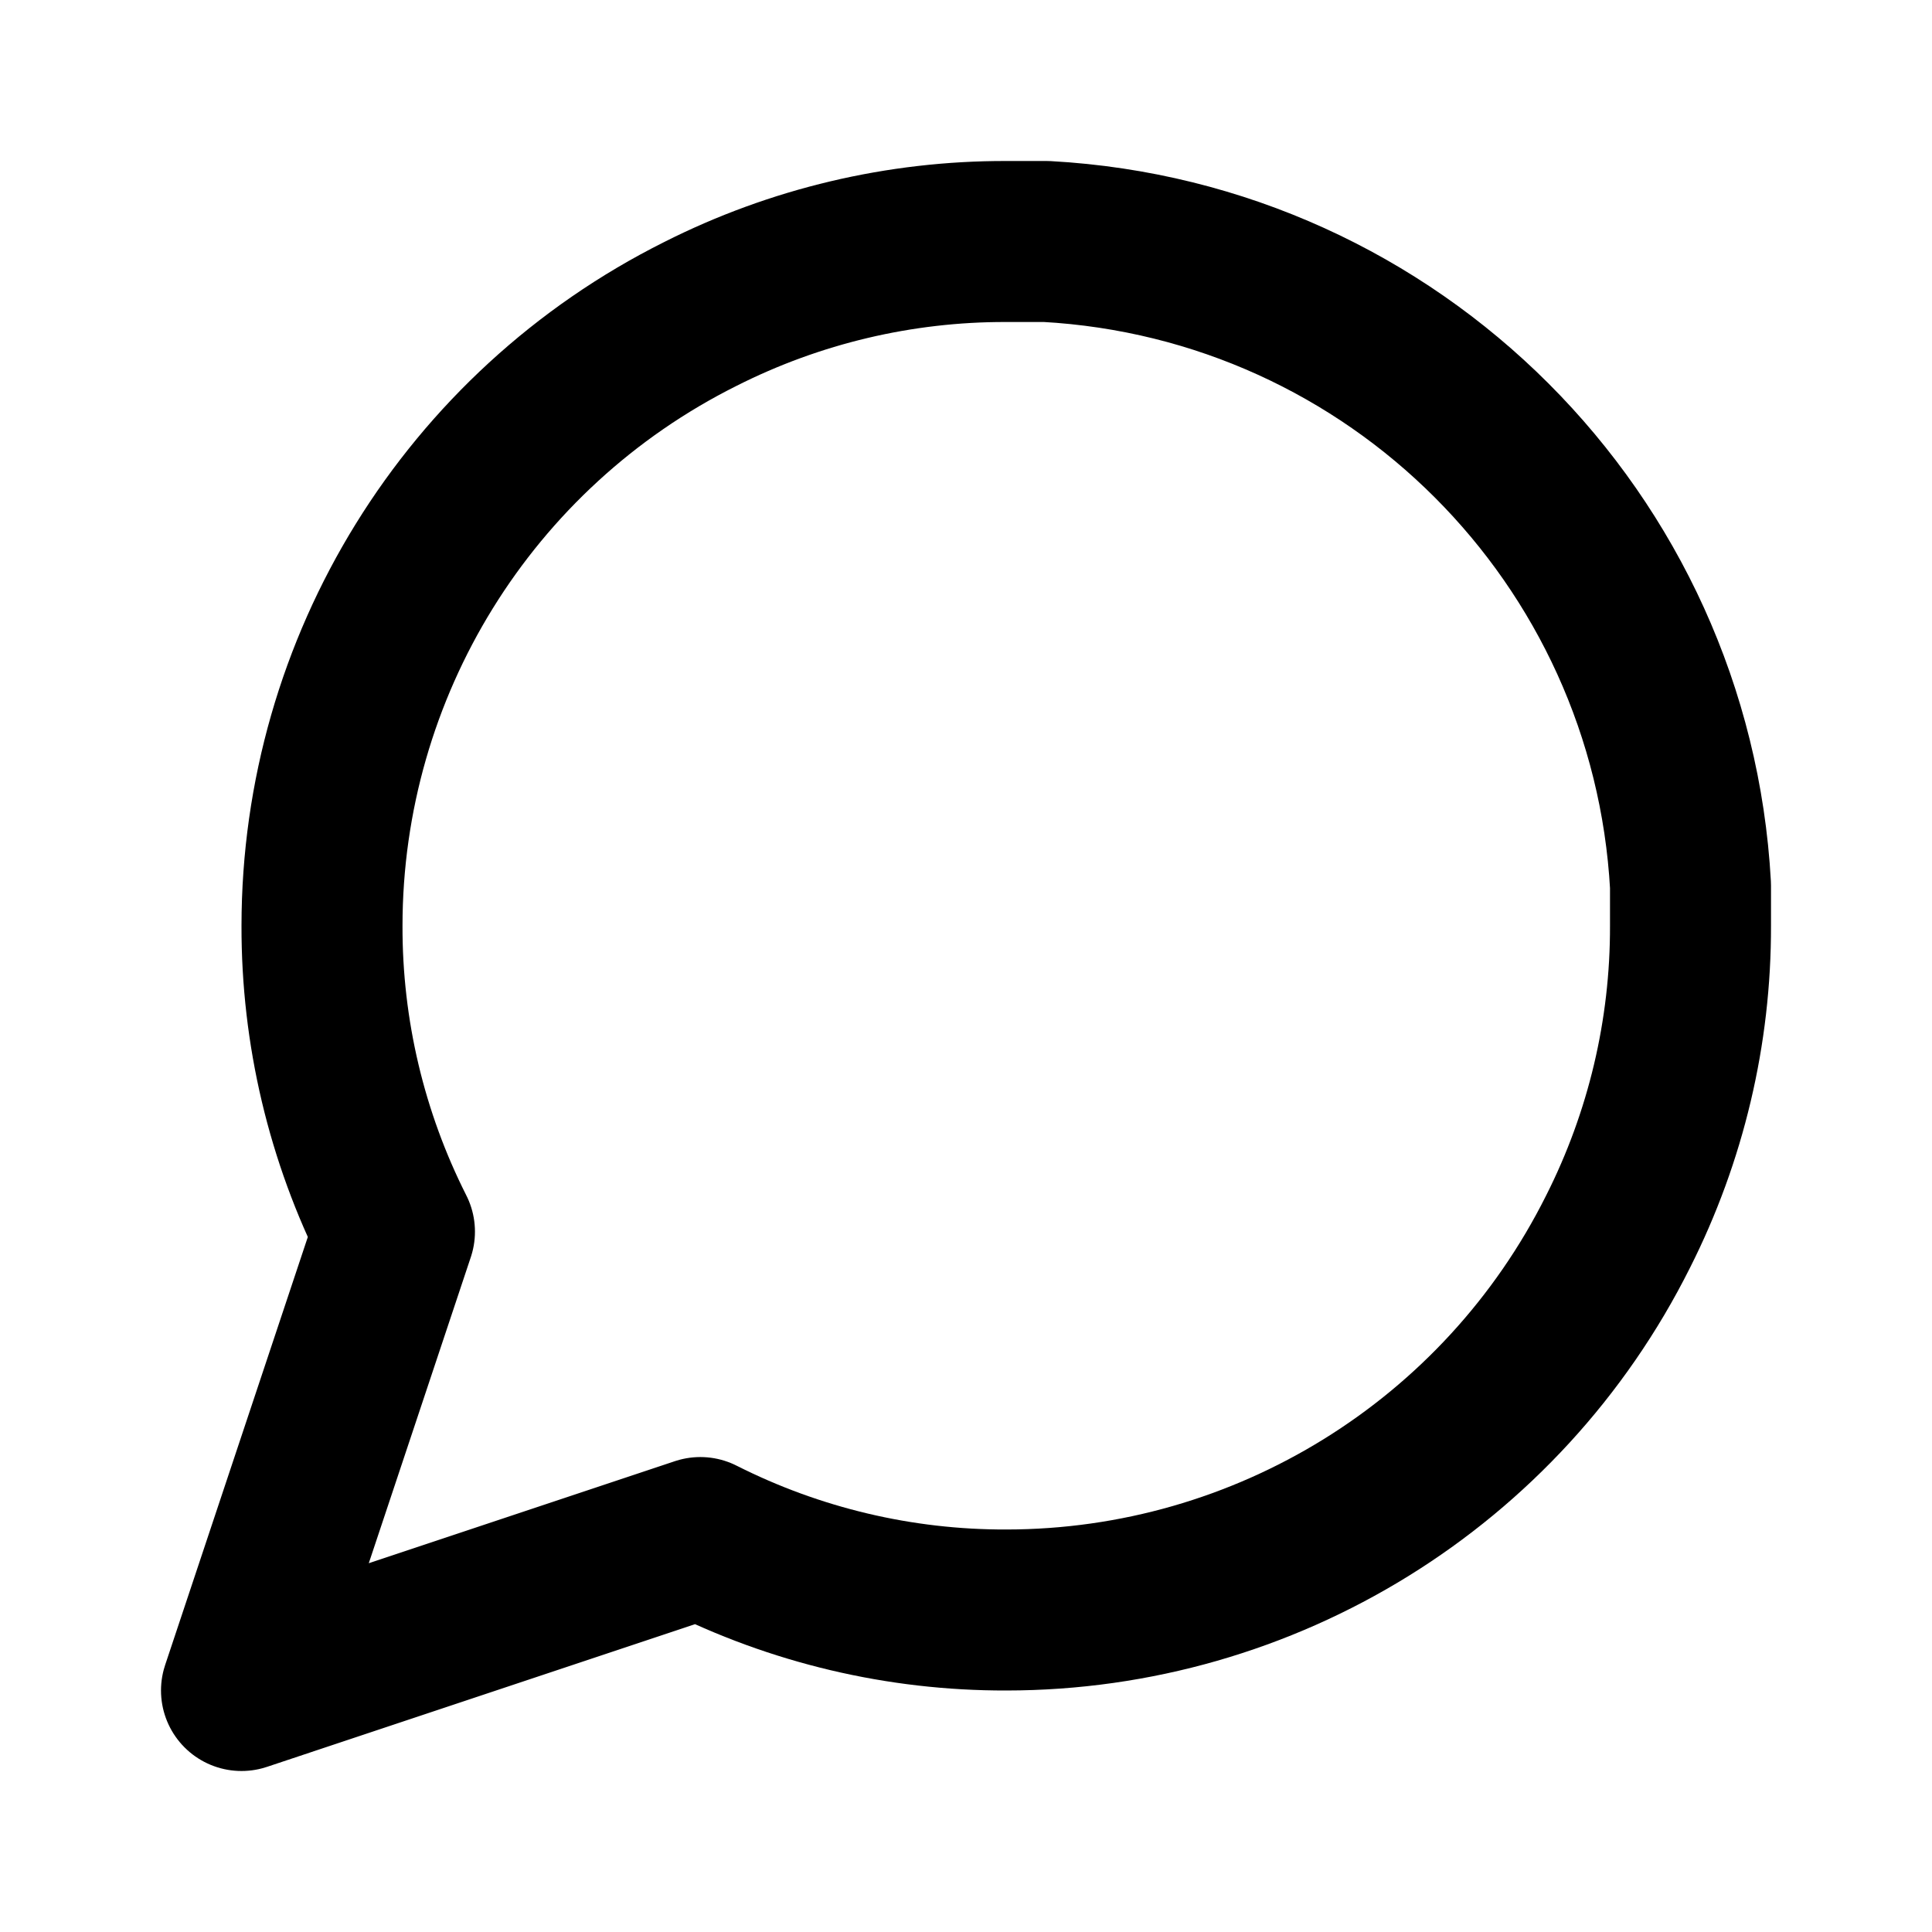
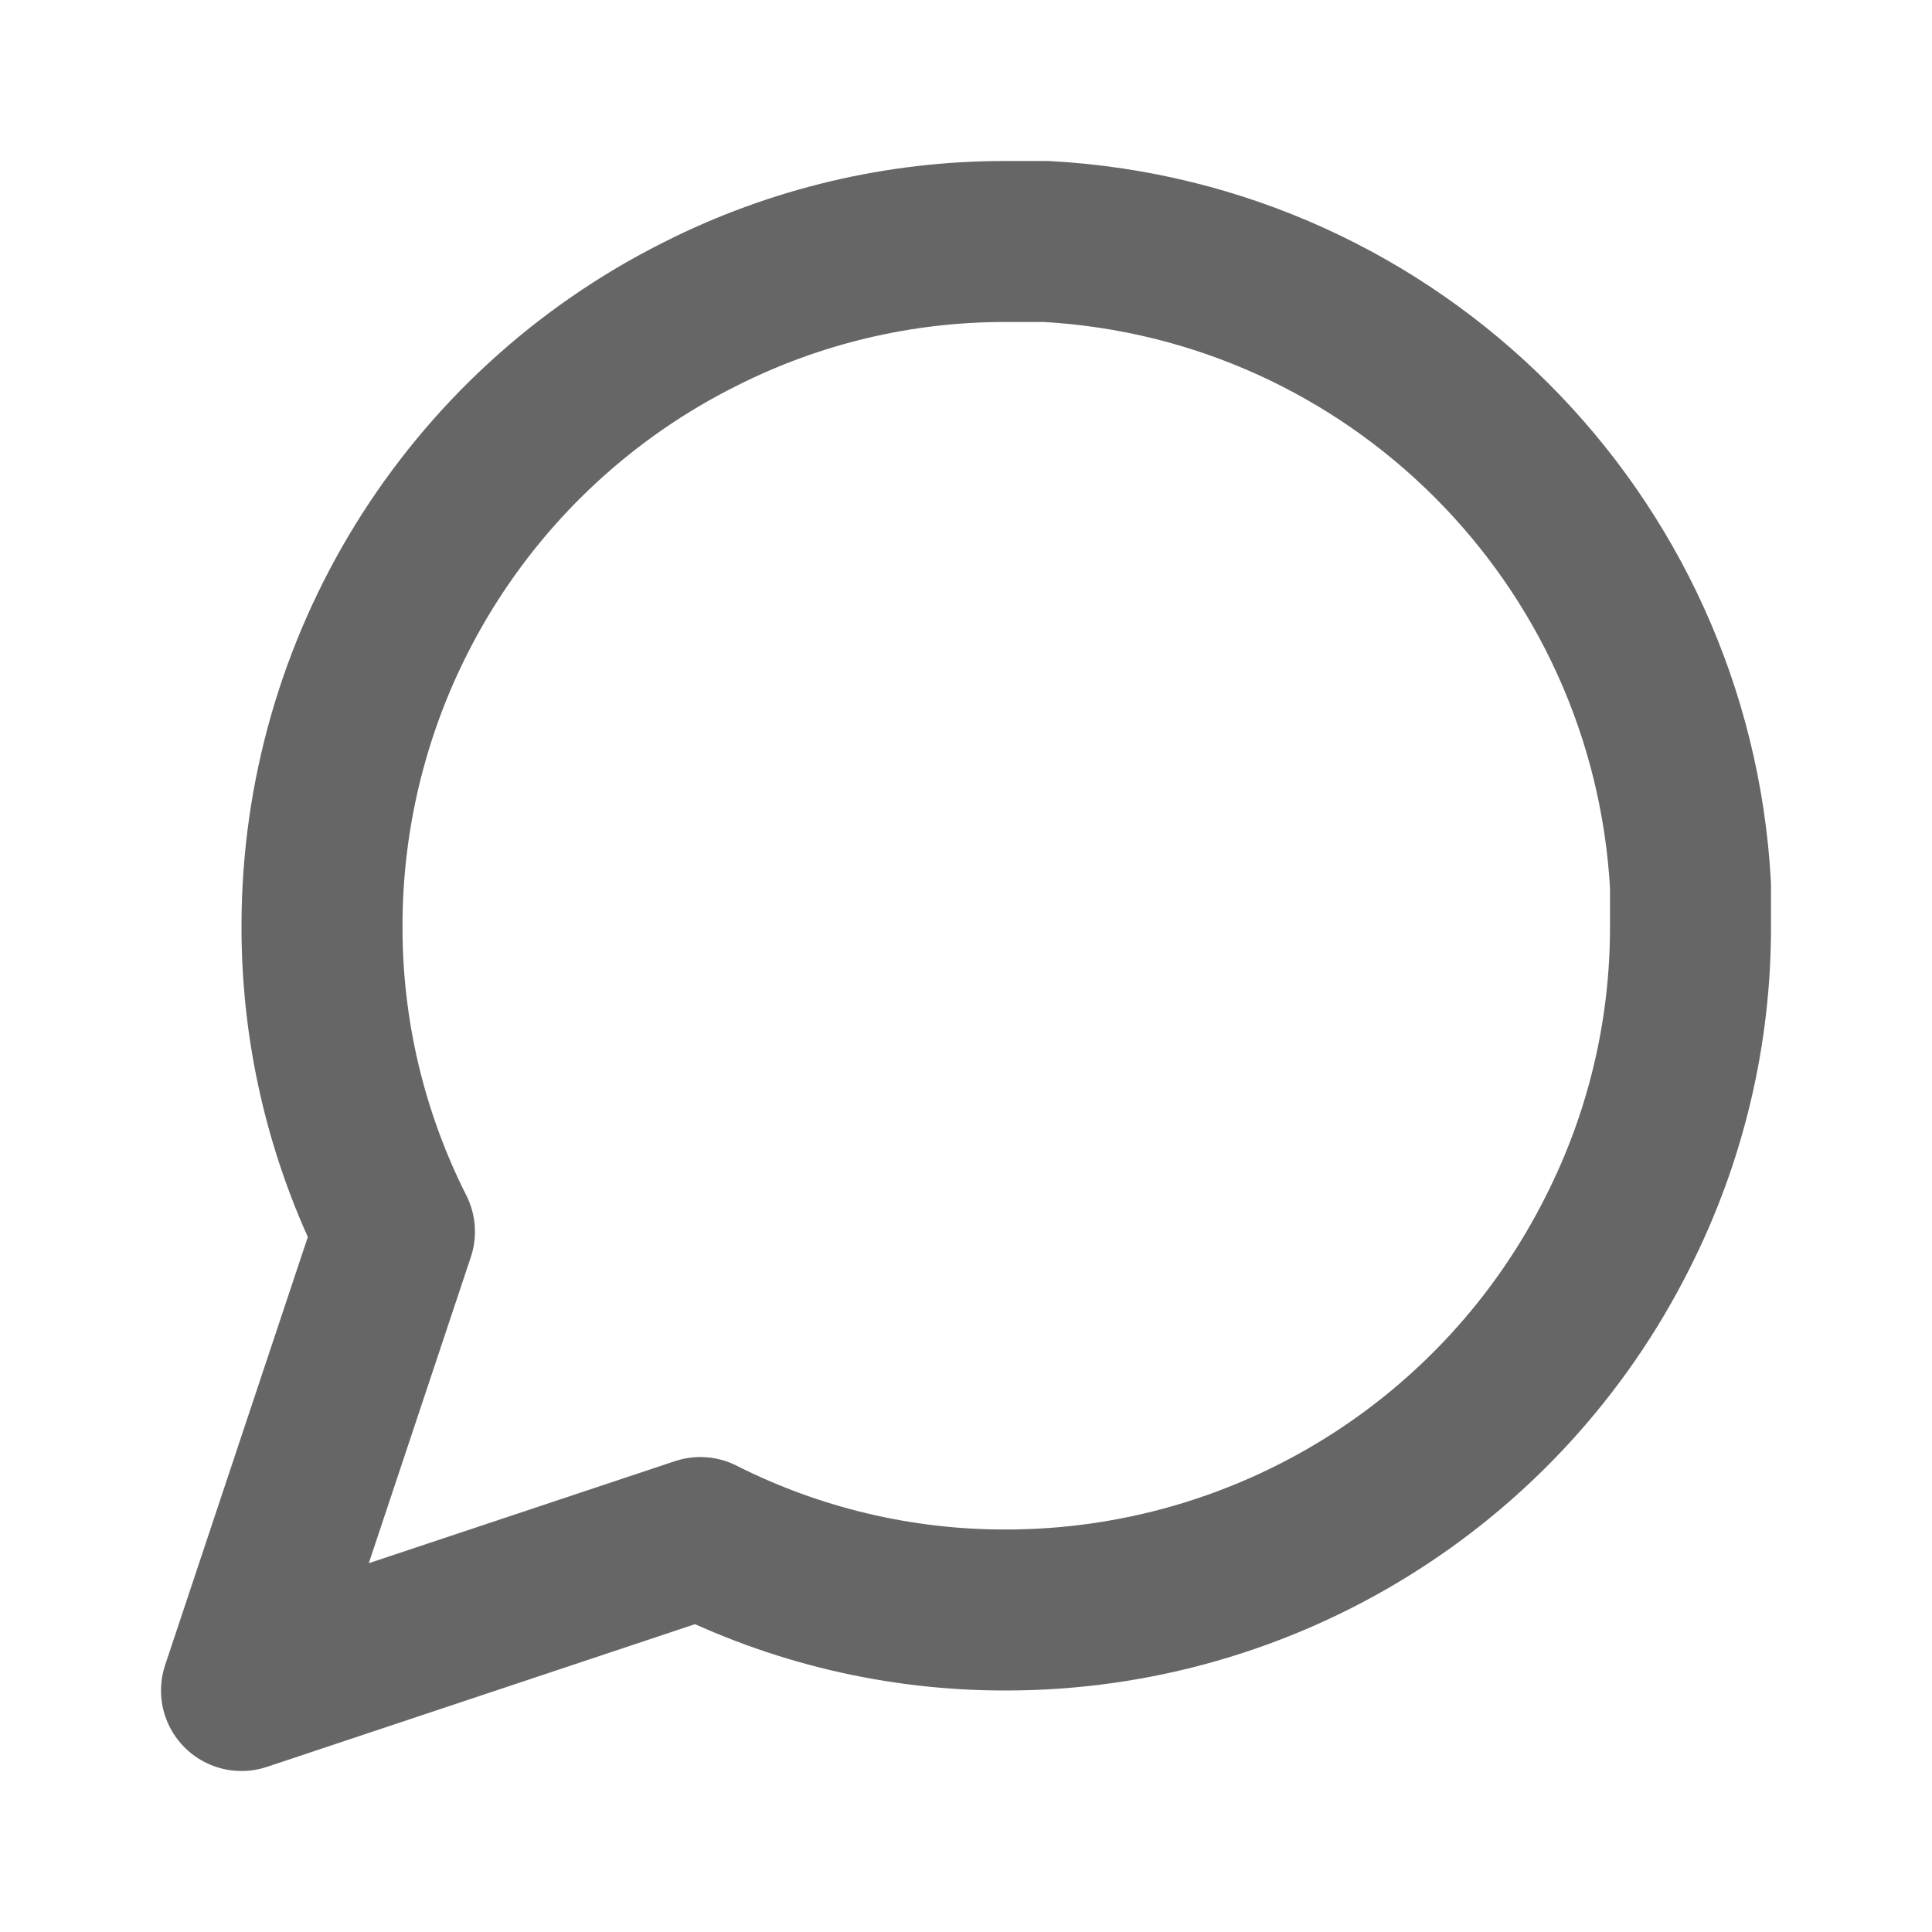
- <svg xmlns="http://www.w3.org/2000/svg" width="24" height="24" viewBox="0 0 24 24" fill="none" stroke="currentColor" stroke-width="2" stroke-linecap="round" stroke-linejoin="round" class="feather feather-message-circle">
+ <svg xmlns="http://www.w3.org/2000/svg" width="24" height="24" viewBox="0 0 24 24" fill="none" stroke="#666666" stroke-width="2" stroke-linecap="round" stroke-linejoin="round" class="feather feather-message-circle">
  <path d="M21 11.5a8.38 8.38 0 0 1-.9 3.8 8.5 8.5 0 0 1-7.6 4.7 8.38 8.38 0 0 1-3.8-.9L3 21l1.9-5.7a8.38 8.38 0 0 1-.9-3.8 8.5 8.5 0 0 1 4.7-7.6 8.38 8.38 0 0 1 3.8-.9h.5a8.48 8.48 0 0 1 8 8v.5z" />
</svg>
